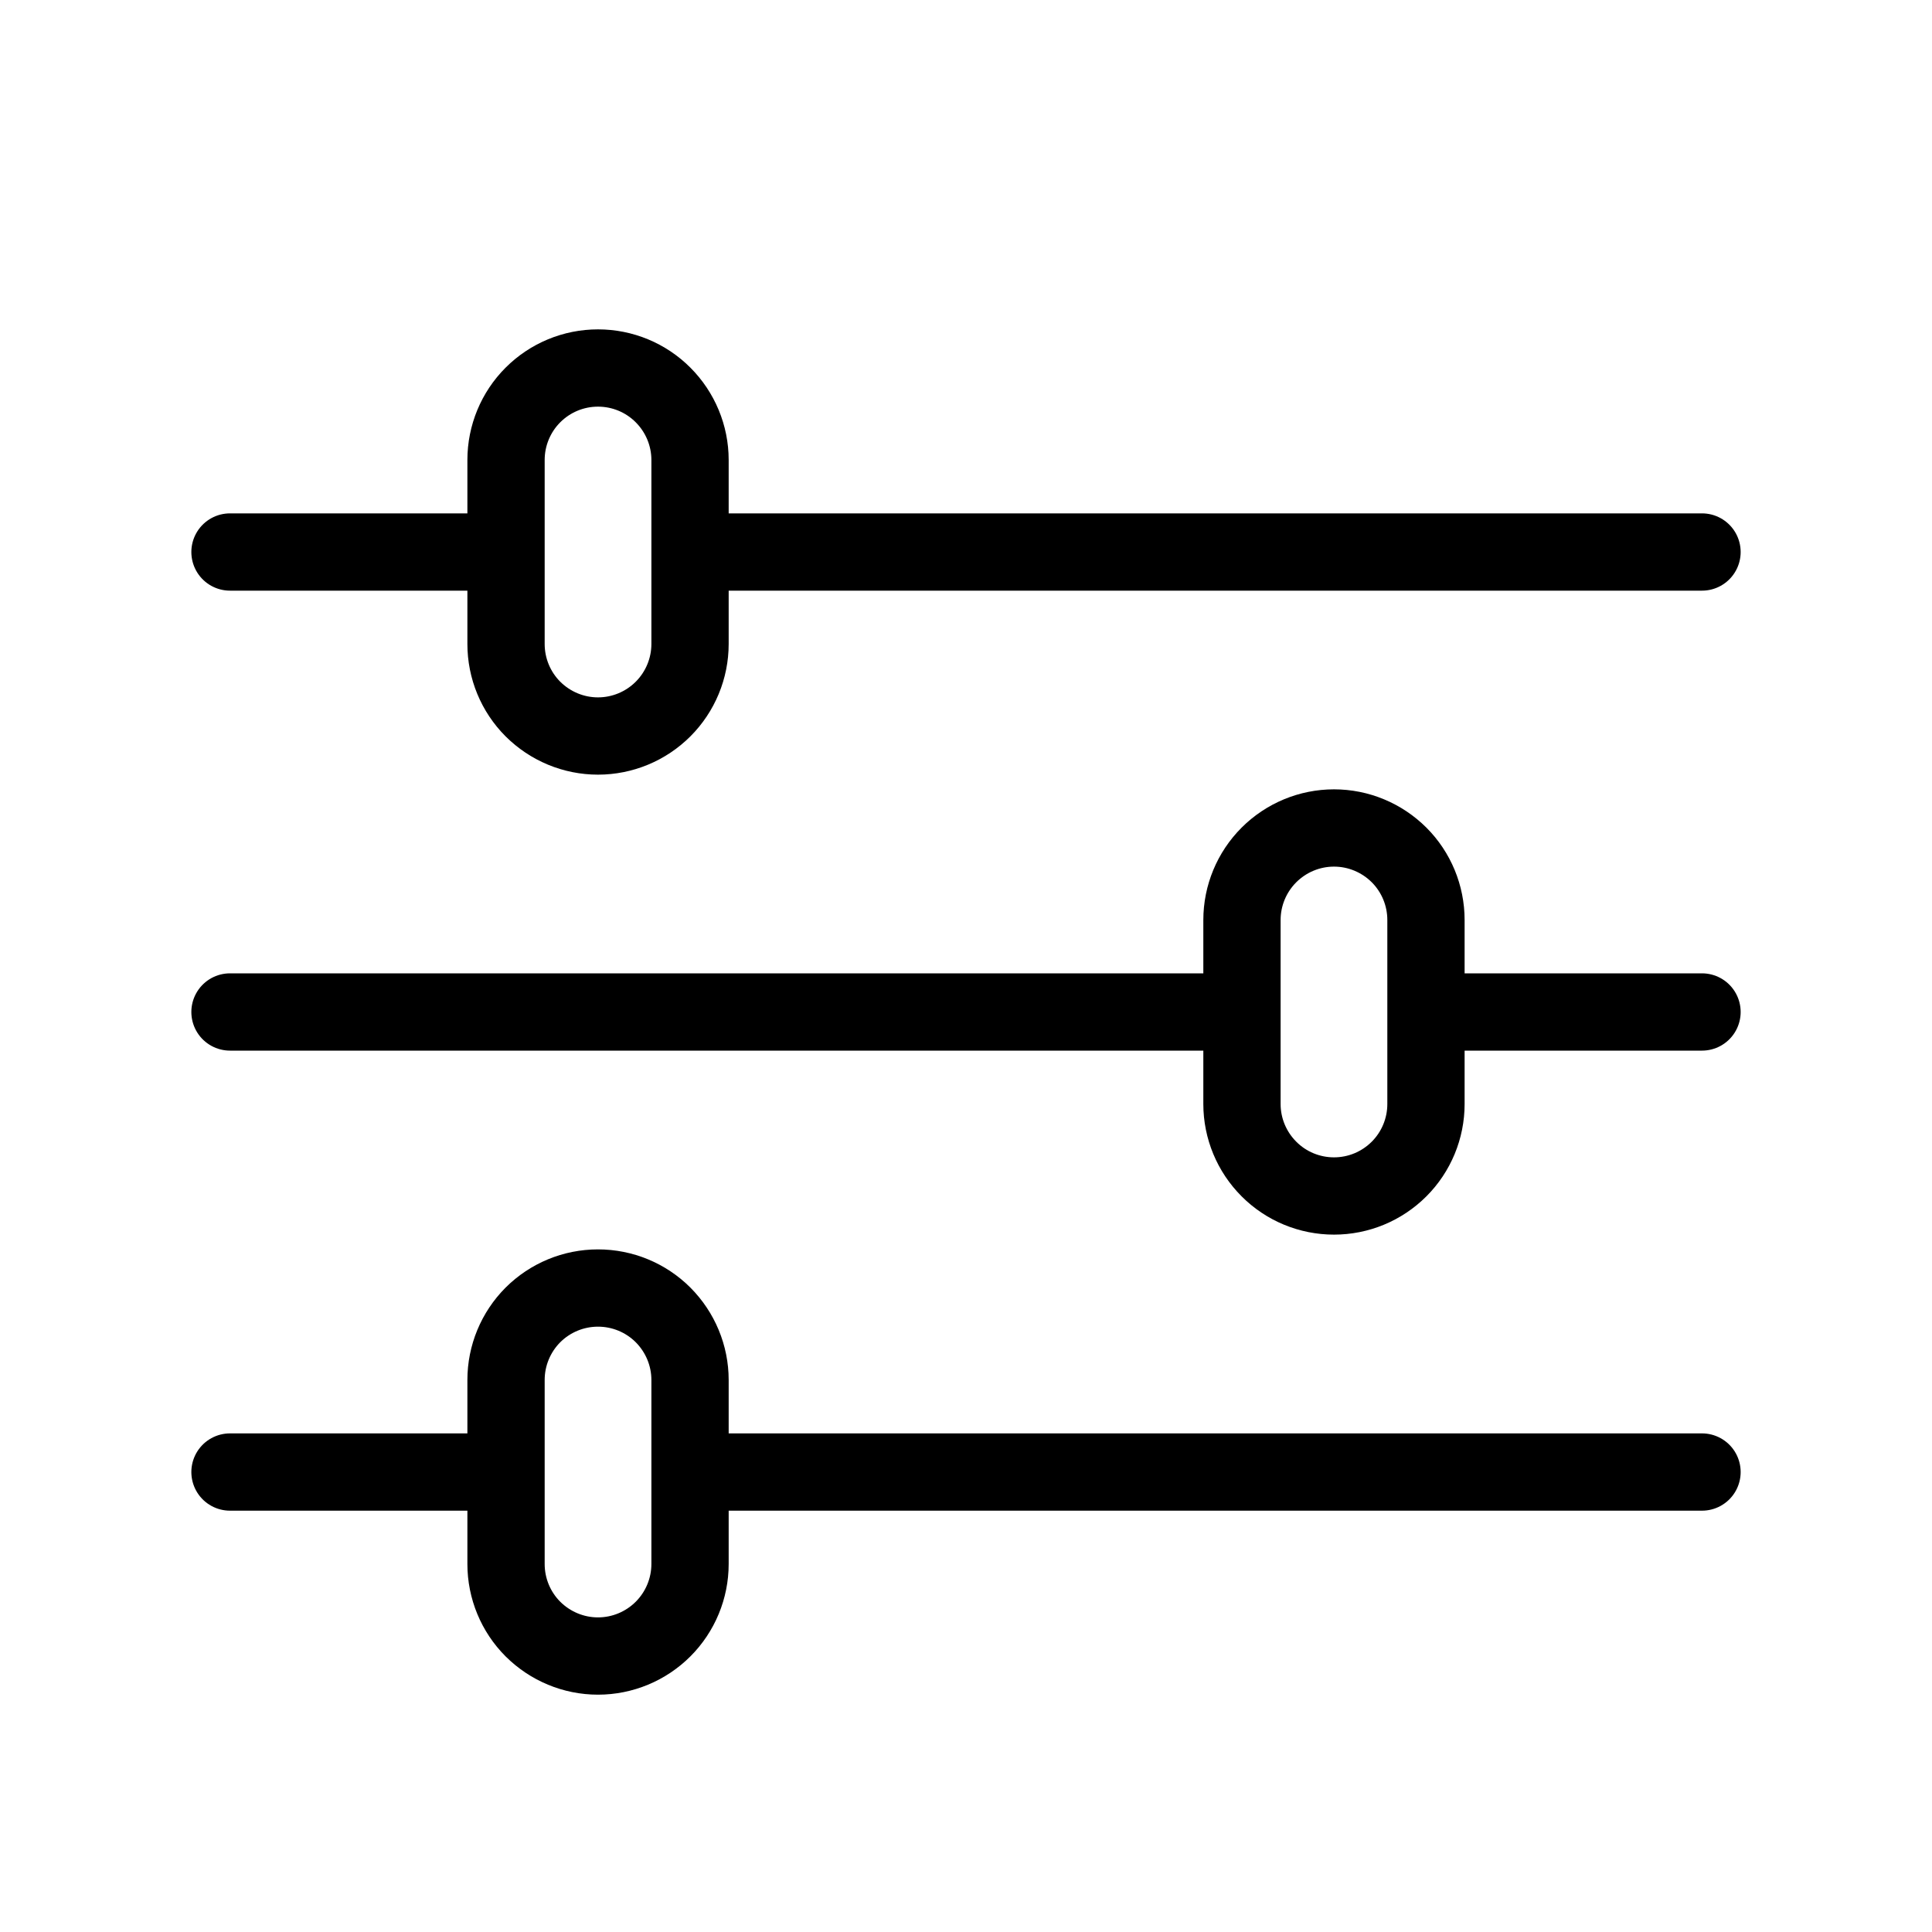
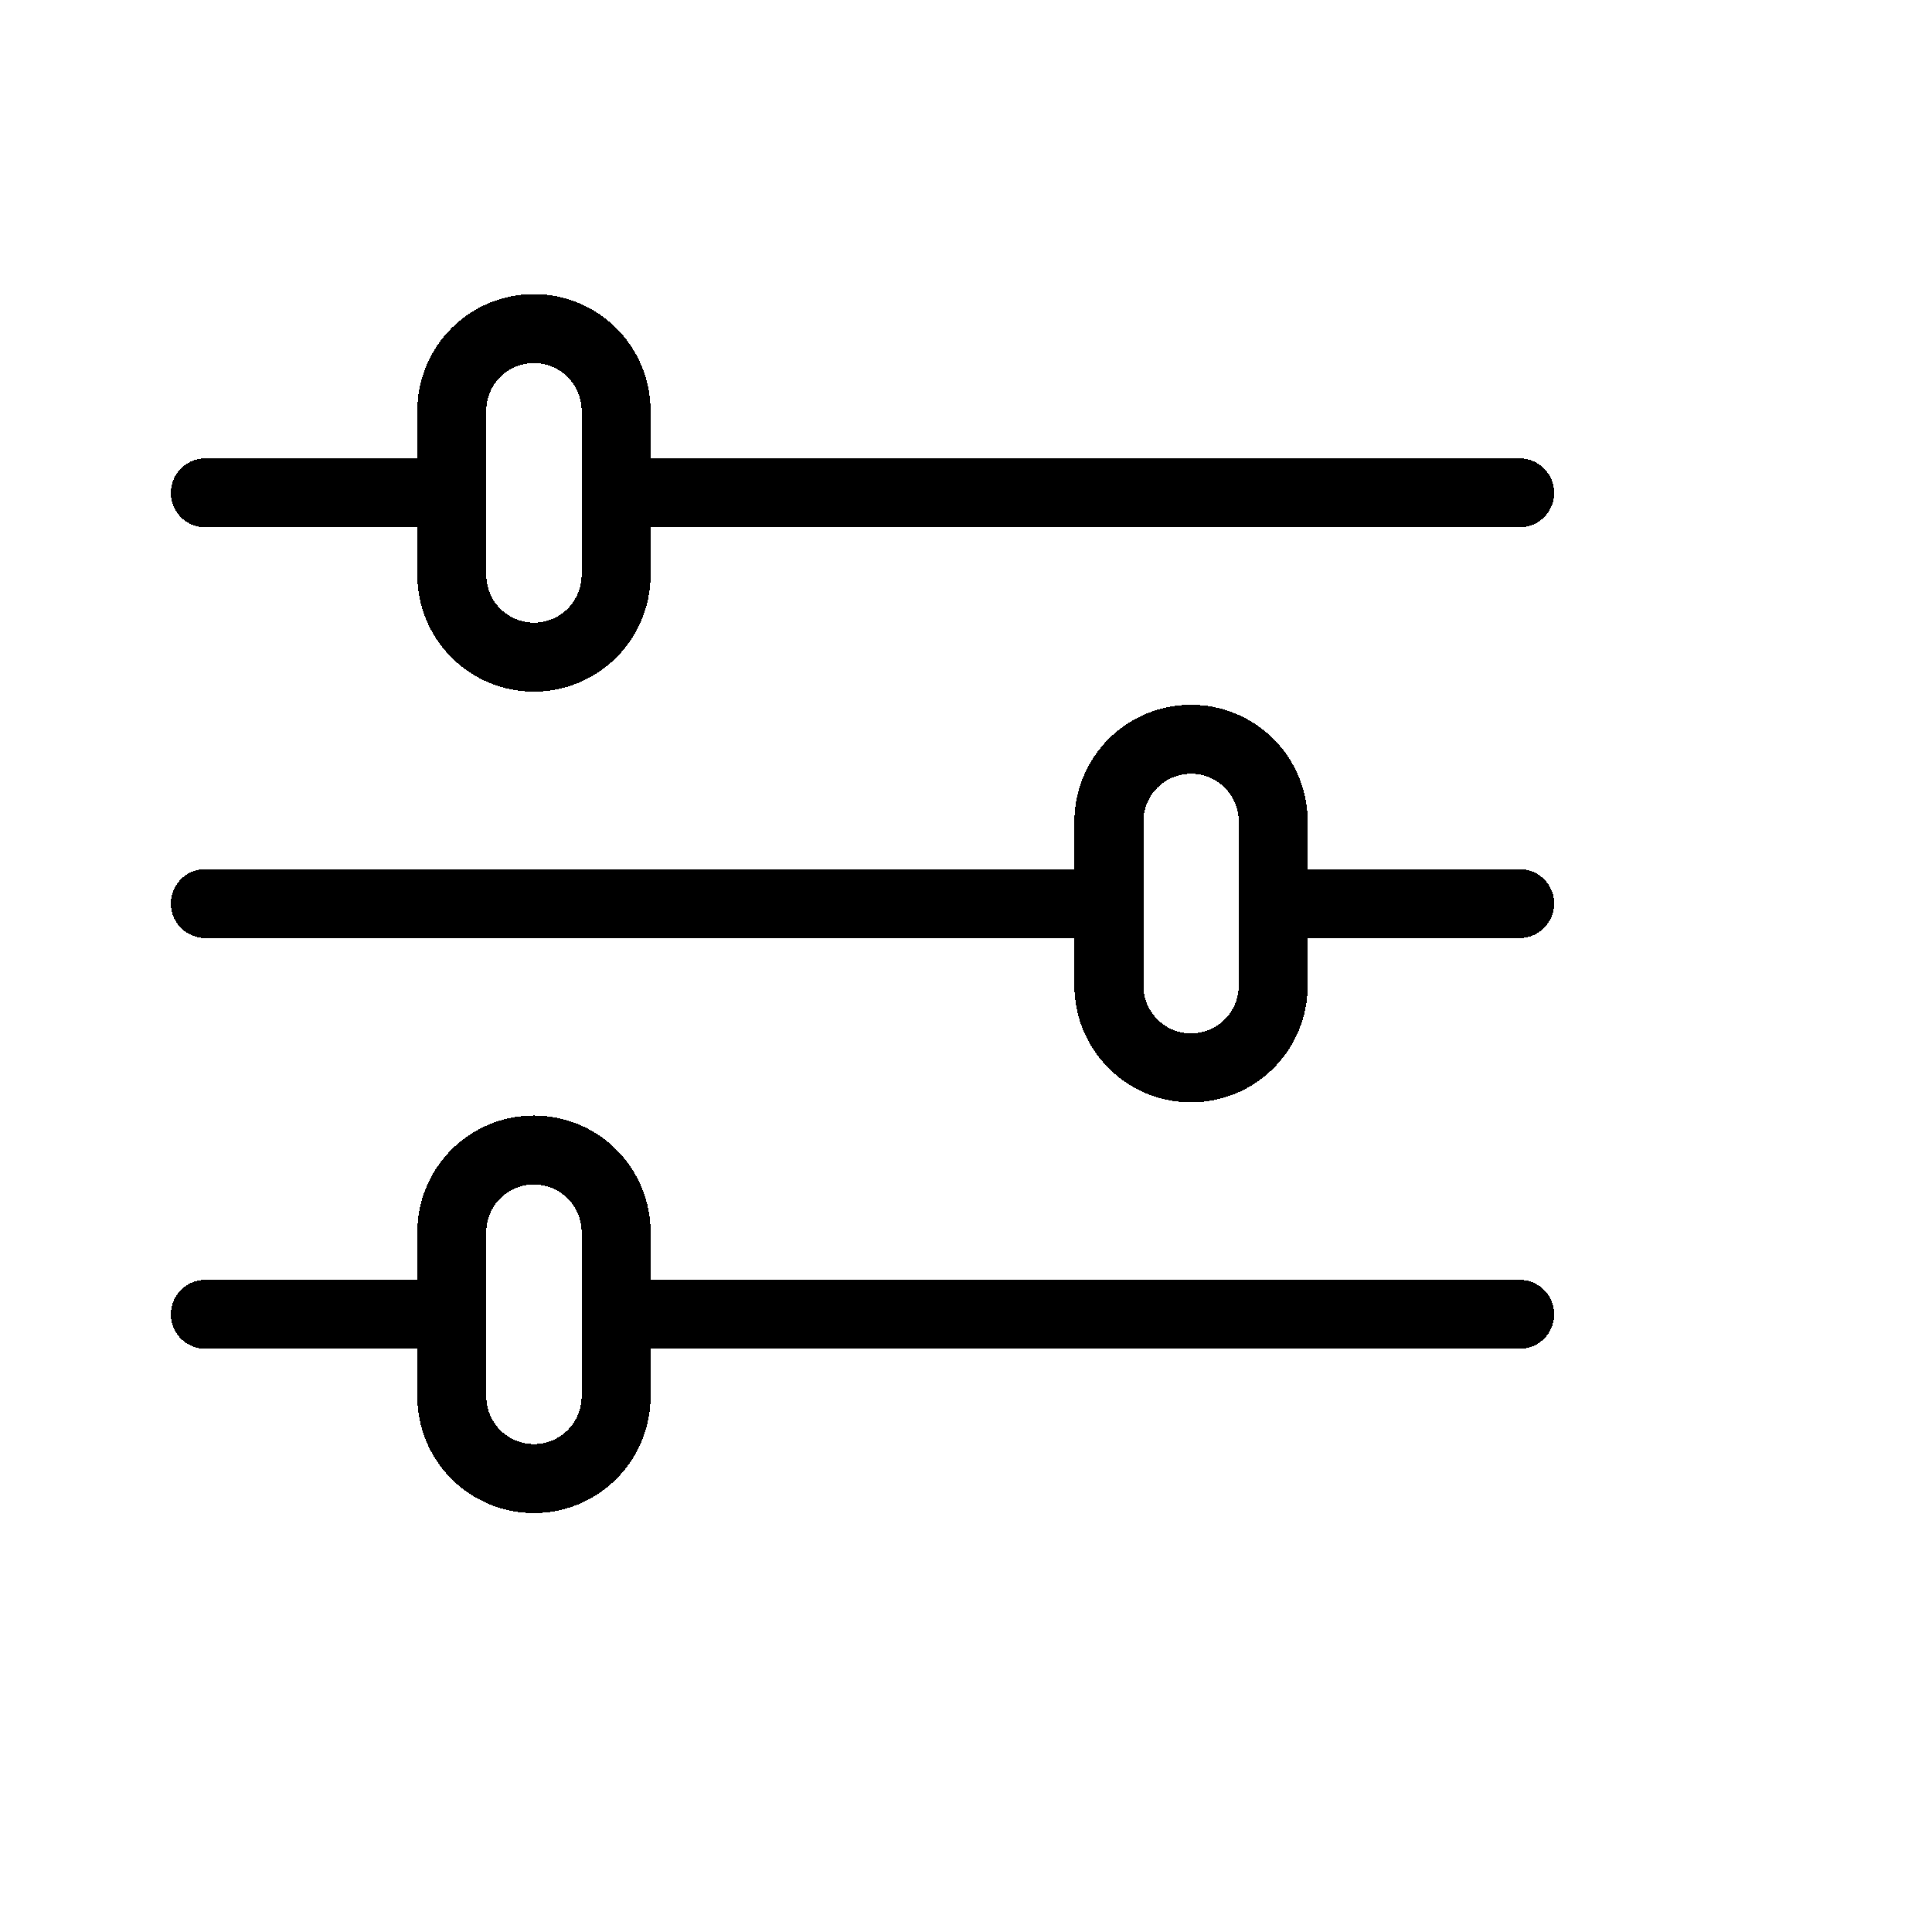
- <svg xmlns="http://www.w3.org/2000/svg" width="25" height="25" viewBox="0 0 25 25" fill="none">
+ <svg xmlns="http://www.w3.org/2000/svg" width="28" height="28" viewBox="0 0 28 28" fill="none" shape-rendering="crispEdges">
  <path d="M22.024 7.143H8.929M6.548 7.143H2.976M22.024 19.048H8.929M6.548 19.048H2.976M16.071 13.095H2.976M22.024 13.095H18.452M7.738 4.762C8.054 4.762 8.357 4.887 8.58 5.111C8.803 5.334 8.929 5.637 8.929 5.952V8.333C8.929 8.649 8.803 8.952 8.58 9.175C8.357 9.398 8.054 9.524 7.738 9.524C7.422 9.524 7.12 9.398 6.896 9.175C6.673 8.952 6.548 8.649 6.548 8.333V5.952C6.548 5.637 6.673 5.334 6.896 5.111C7.12 4.887 7.422 4.762 7.738 4.762V4.762ZM7.738 16.667C8.054 16.667 8.357 16.792 8.58 17.015C8.803 17.239 8.929 17.541 8.929 17.857V20.238C8.929 20.554 8.803 20.857 8.58 21.08C8.357 21.303 8.054 21.429 7.738 21.429C7.422 21.429 7.12 21.303 6.896 21.08C6.673 20.857 6.548 20.554 6.548 20.238V17.857C6.548 17.541 6.673 17.239 6.896 17.015C7.12 16.792 7.422 16.667 7.738 16.667ZM17.262 10.714C17.578 10.714 17.88 10.84 18.104 11.063C18.327 11.286 18.452 11.589 18.452 11.905V14.286C18.452 14.601 18.327 14.904 18.104 15.127C17.88 15.351 17.578 15.476 17.262 15.476C16.946 15.476 16.643 15.351 16.42 15.127C16.197 14.904 16.071 14.601 16.071 14.286V11.905C16.071 11.589 16.197 11.286 16.42 11.063C16.643 10.84 16.946 10.714 17.262 10.714V10.714Z" stroke="black" stroke-linecap="round" stroke-linejoin="round" />
</svg>
